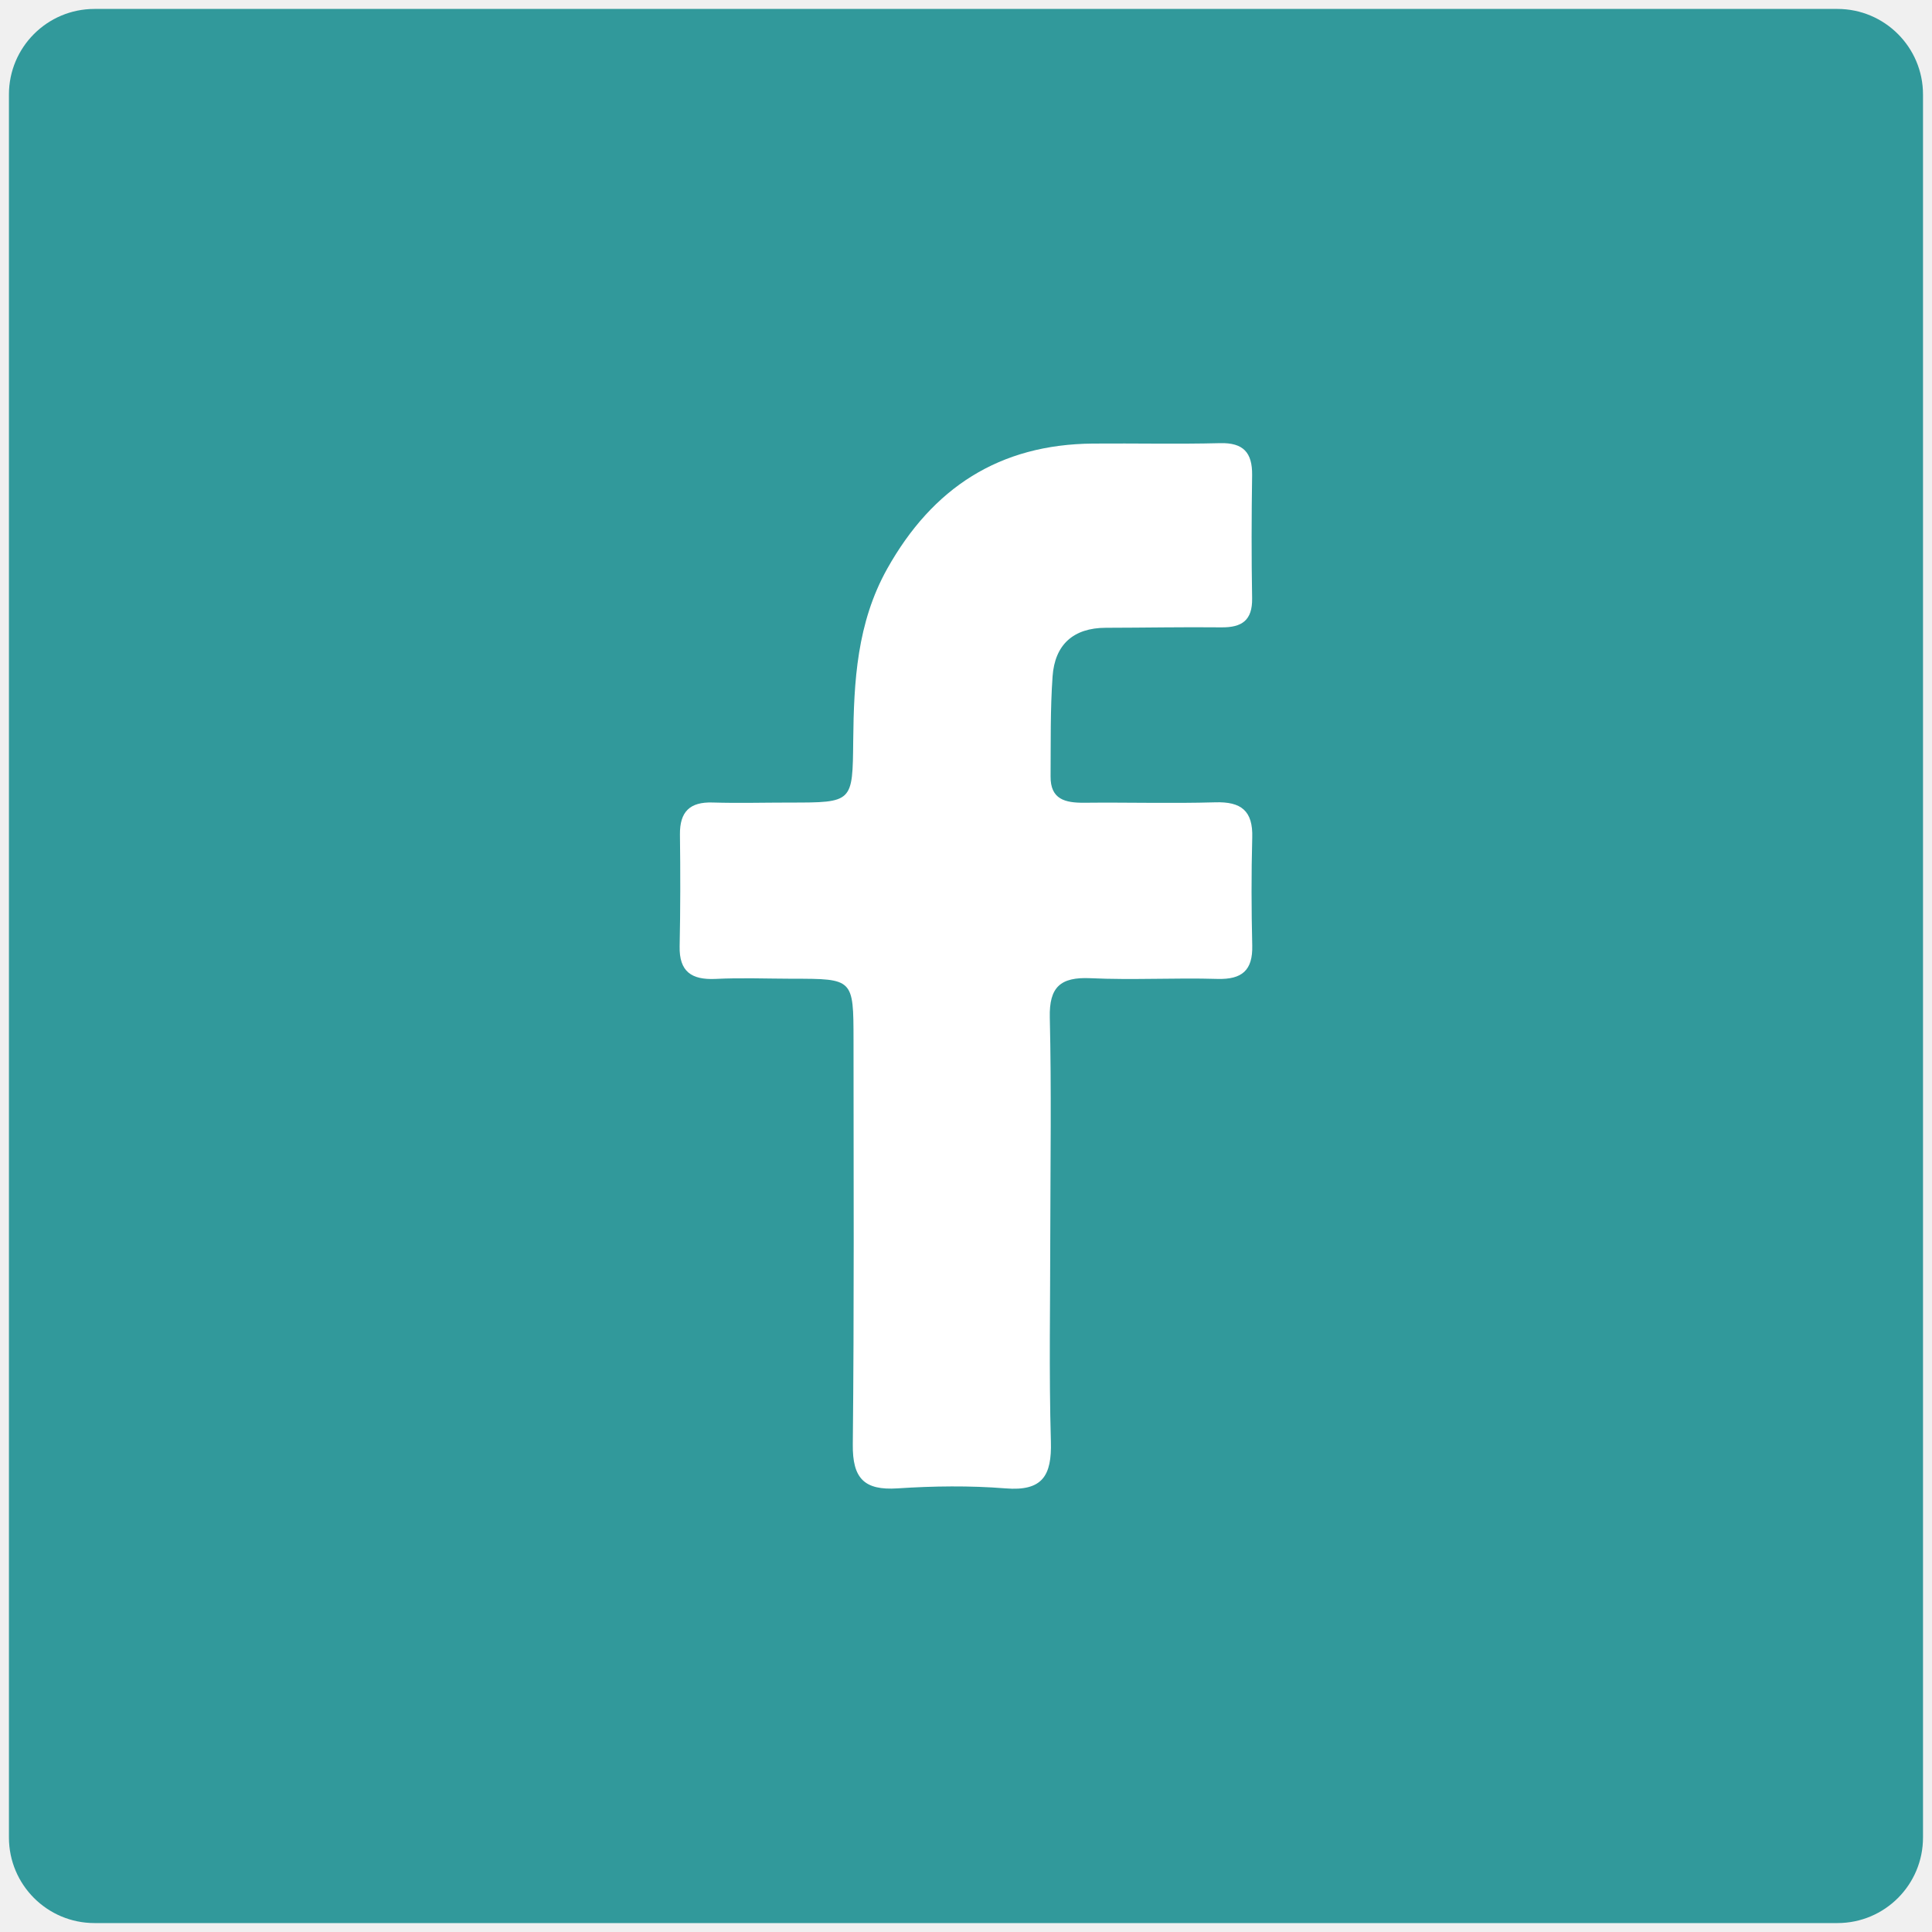
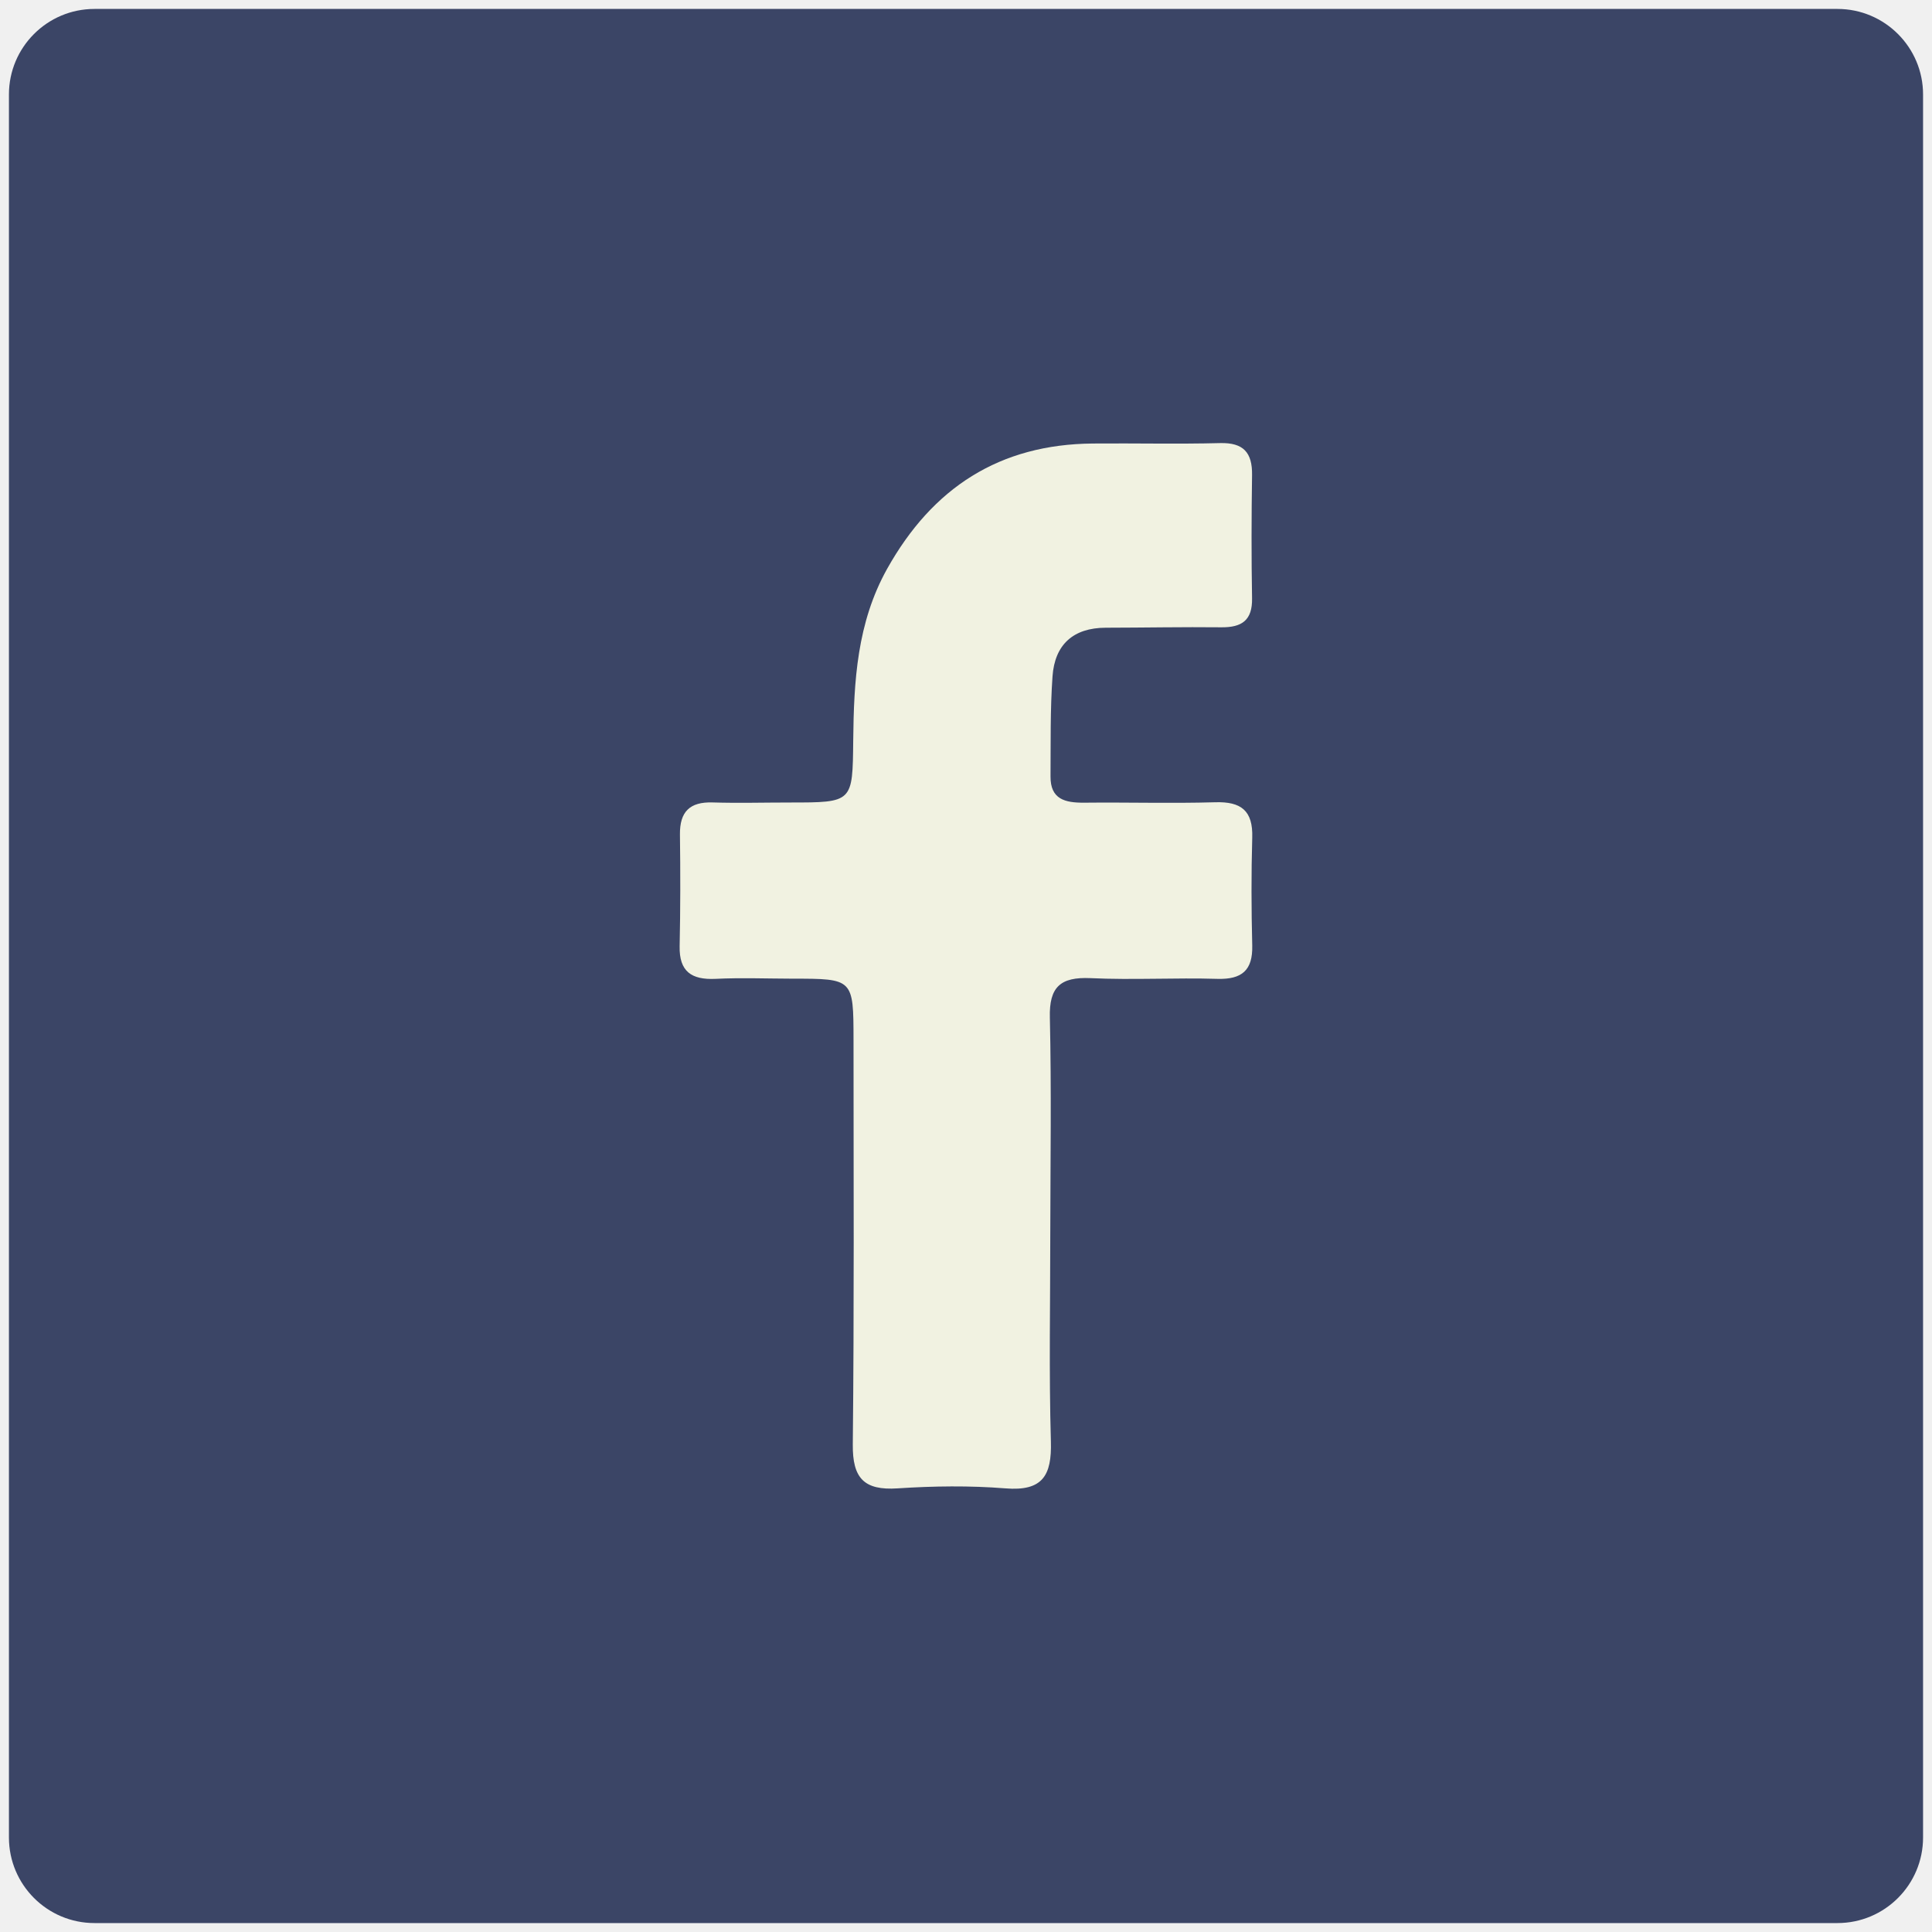
<svg xmlns="http://www.w3.org/2000/svg" version="1.1" id="Layer_1" x="0px" y="0px" width="32px" height="32px" viewBox="0 0 32 32" enable-background="new 0 0 32 32" xml:space="preserve">
-   <path fill="#31999B" d="M30.434,31.852H1.565c-0.783,0-1.417-0.635-1.417-1.418V1.565c0-0.782,0.634-1.417,1.417-1.417h28.868  c0.783,0,1.418,0.635,1.418,1.417v28.868C31.852,31.217,31.217,31.852,30.434,31.852" />
-   <path fill="#FFFFFF" d="M17.396,20.43c0,1.148-0.023,2.299,0.01,3.447c0.016,0.562-0.137,0.826-0.753,0.775  c-0.592-0.047-1.192-0.039-1.785,0c-0.557,0.037-0.749-0.168-0.743-0.727c0.023-2.232,0.013-4.467,0.012-6.699  c-0.001-1.015-0.003-1.015-1.012-1.015c-0.426-0.001-0.852-0.018-1.275,0.003c-0.396,0.018-0.602-0.121-0.593-0.541  c0.013-0.616,0.013-1.233,0.005-1.851c-0.004-0.377,0.163-0.542,0.541-0.53c0.425,0.013,0.85,0.001,1.275,0.001  c1.052,0,1.043,0,1.054-1.028c0.01-0.98,0.062-1.948,0.562-2.843c0.751-1.342,1.859-2.063,3.409-2.075  c0.701-0.006,1.404,0.011,2.105-0.007c0.387-0.01,0.535,0.157,0.531,0.528c-0.01,0.682-0.012,1.362,0,2.042  c0.006,0.366-0.17,0.484-0.508,0.481c-0.639-0.007-1.277,0.006-1.914,0.007c-0.541,0.001-0.846,0.281-0.883,0.805  c-0.039,0.551-0.029,1.104-0.033,1.657c-0.004,0.381,0.242,0.438,0.555,0.436c0.723-0.008,1.447,0.014,2.17-0.007  c0.432-0.014,0.629,0.14,0.615,0.586c-0.016,0.595-0.014,1.191,0,1.786c0.01,0.412-0.17,0.564-0.576,0.553  c-0.701-0.021-1.404,0.021-2.105-0.012c-0.496-0.022-0.684,0.146-0.672,0.652C17.416,18.047,17.398,19.238,17.396,20.43" />
+   <path fill="#3B4566" d="M30.434,31.852H1.565c-0.783,0-1.417-0.635-1.417-1.418V1.565c0-0.782,0.634-1.417,1.417-1.417h28.869  c0.782,0,1.418,0.635,1.418,1.417v28.869C31.852,31.217,31.217,31.852,30.434,31.852" />
+   <path fill="#F1F2E1" d="M17.396,20.43c0,1.148-0.023,2.299,0.01,3.447c0.016,0.562-0.137,0.826-0.754,0.775  c-0.591-0.047-1.191-0.039-1.784,0c-0.557,0.037-0.749-0.168-0.743-0.728c0.023-2.231,0.013-4.467,0.012-6.698  c-0.001-1.016-0.003-1.016-1.012-1.016c-0.426-0.001-0.852-0.018-1.275,0.003c-0.396,0.018-0.602-0.121-0.593-0.541  c0.013-0.616,0.013-1.233,0.005-1.851c-0.004-0.377,0.163-0.542,0.541-0.53c0.425,0.013,0.85,0.001,1.275,0.001  c1.052,0,1.043,0,1.054-1.028c0.01-0.98,0.062-1.948,0.562-2.843c0.751-1.342,1.859-2.063,3.41-2.075  c0.701-0.006,1.403,0.011,2.104-0.007c0.388-0.01,0.535,0.157,0.53,0.528c-0.01,0.682-0.012,1.362,0,2.042  c0.007,0.366-0.17,0.484-0.508,0.481c-0.639-0.007-1.276,0.006-1.914,0.007c-0.541,0.001-0.846,0.281-0.883,0.805  c-0.039,0.551-0.029,1.104-0.033,1.657c-0.004,0.381,0.242,0.438,0.556,0.436c0.724-0.008,1.446,0.014,2.17-0.007  c0.433-0.014,0.629,0.14,0.615,0.586c-0.017,0.595-0.015,1.191,0,1.786c0.01,0.412-0.171,0.564-0.576,0.553  c-0.701-0.021-1.403,0.021-2.104-0.012c-0.496-0.022-0.685,0.146-0.672,0.651C17.416,18.047,17.398,19.238,17.396,20.43" />
</svg>
